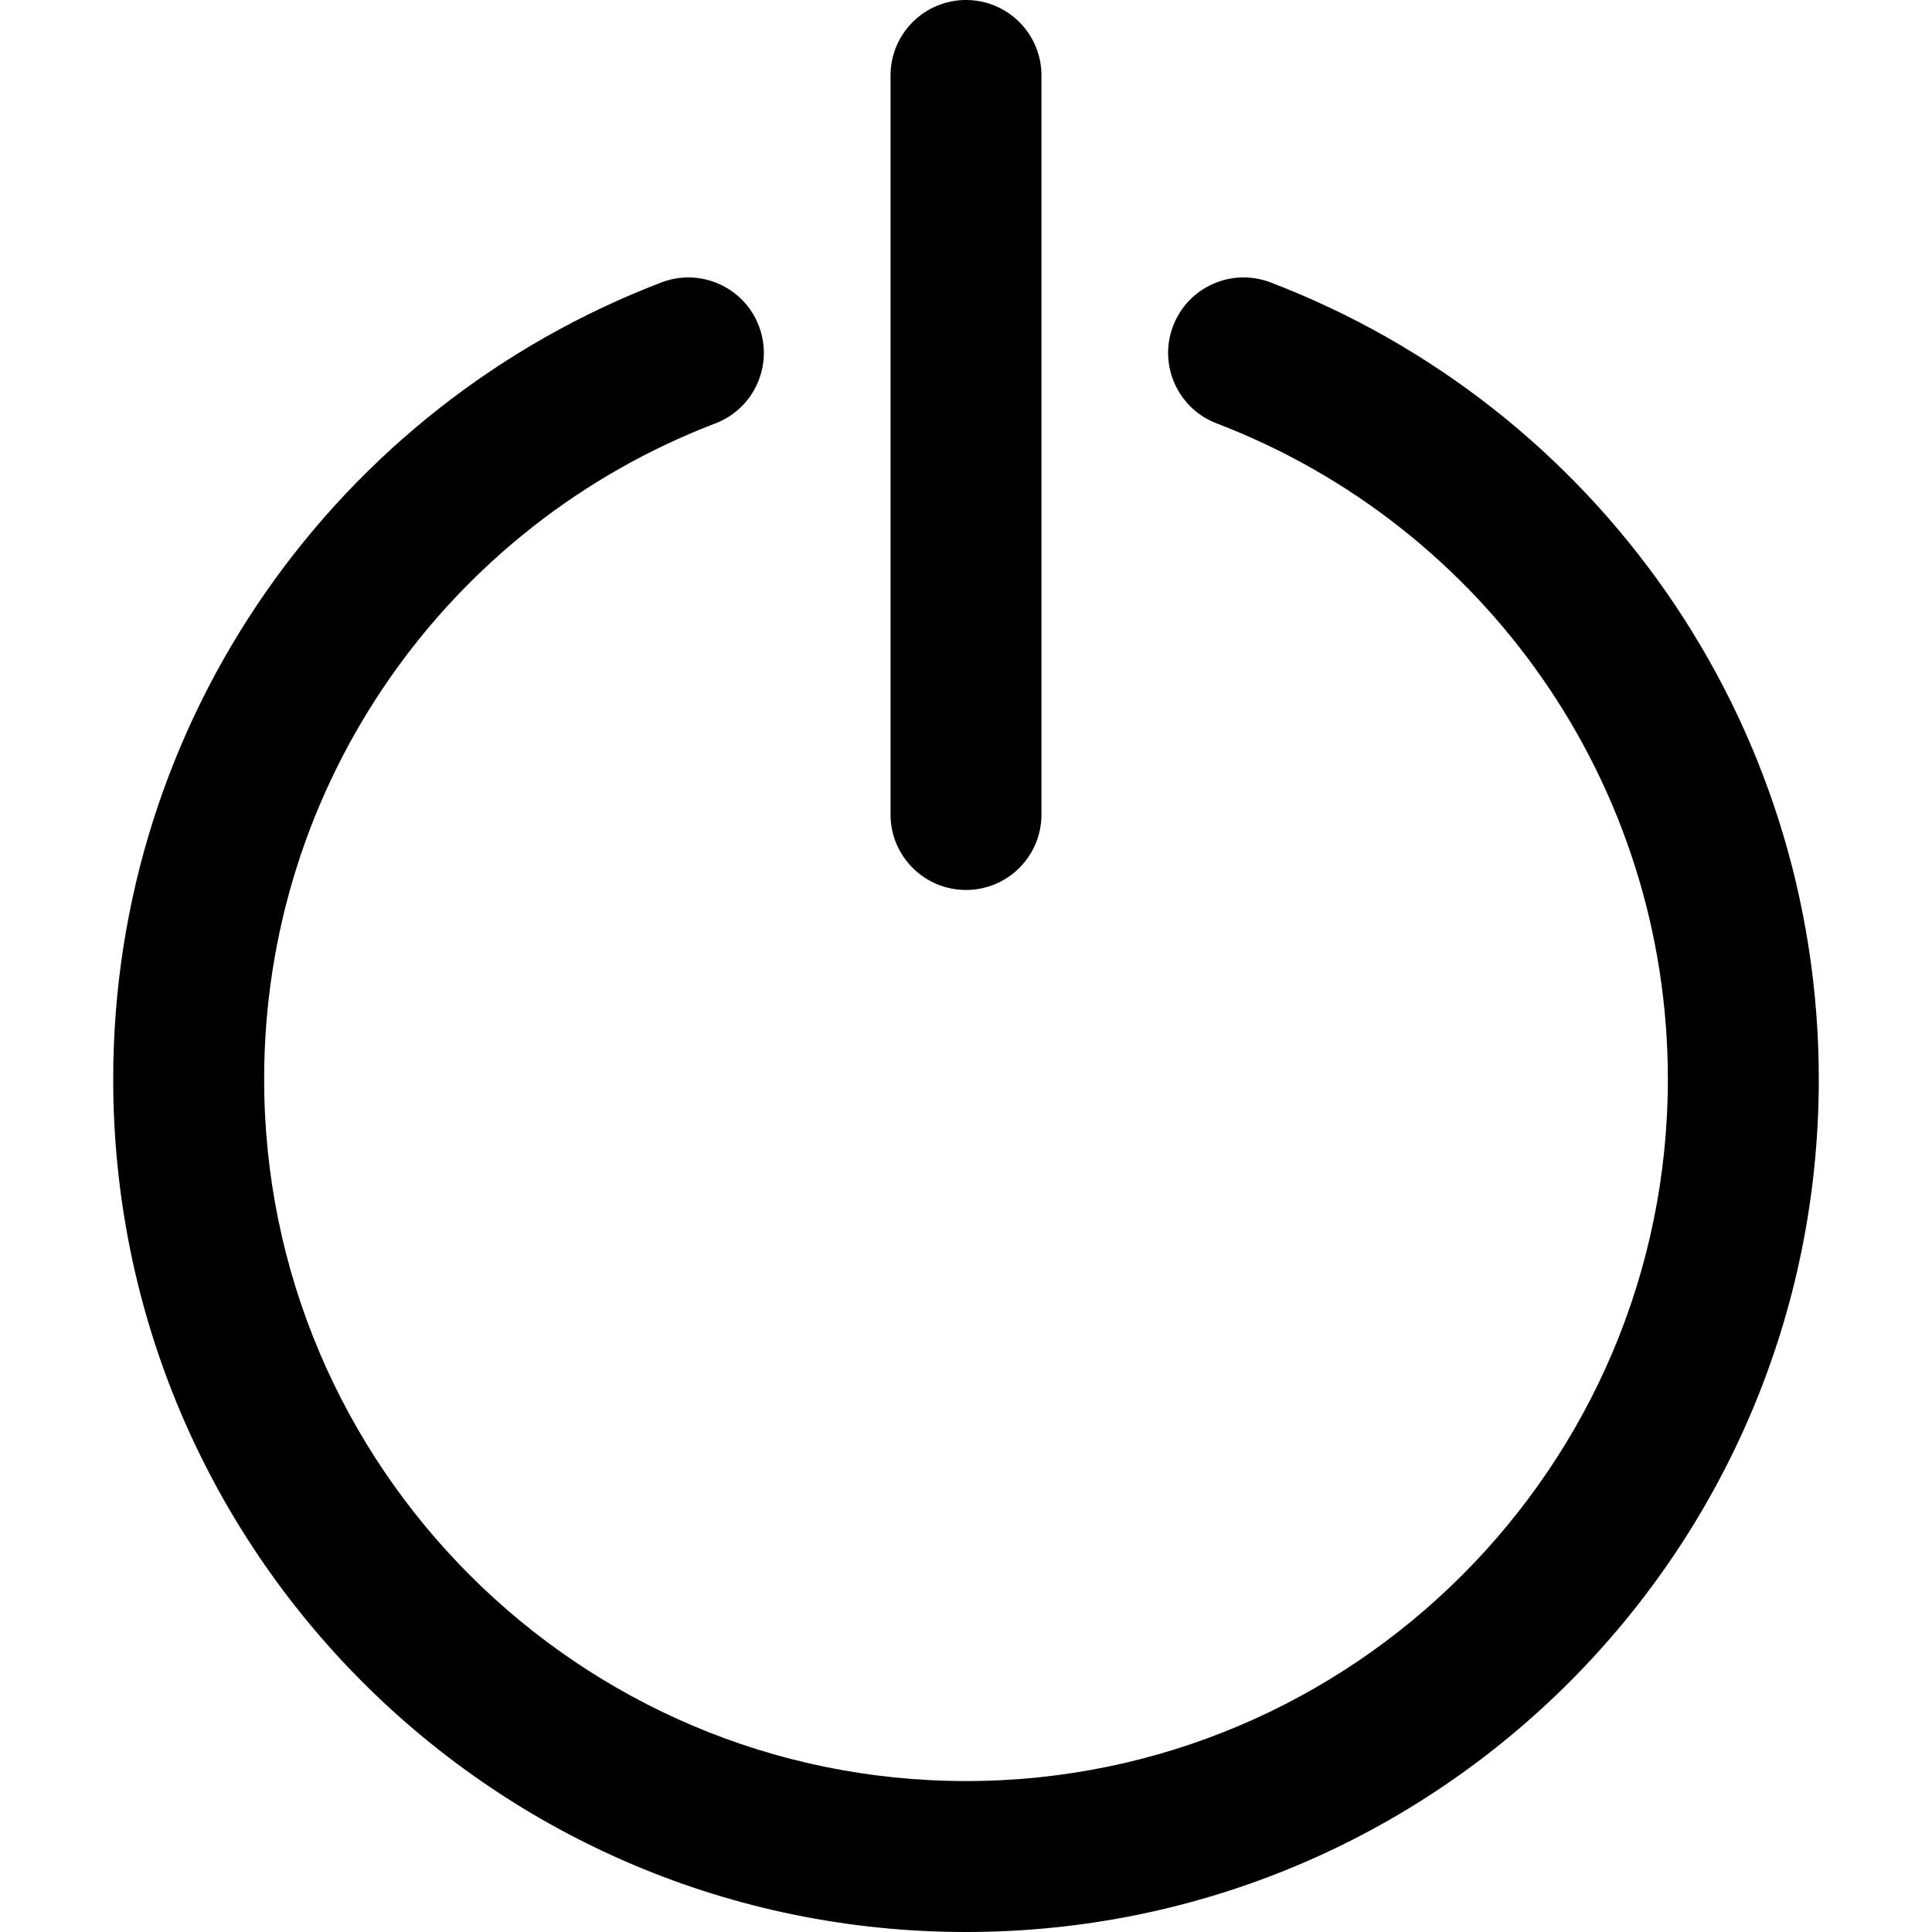
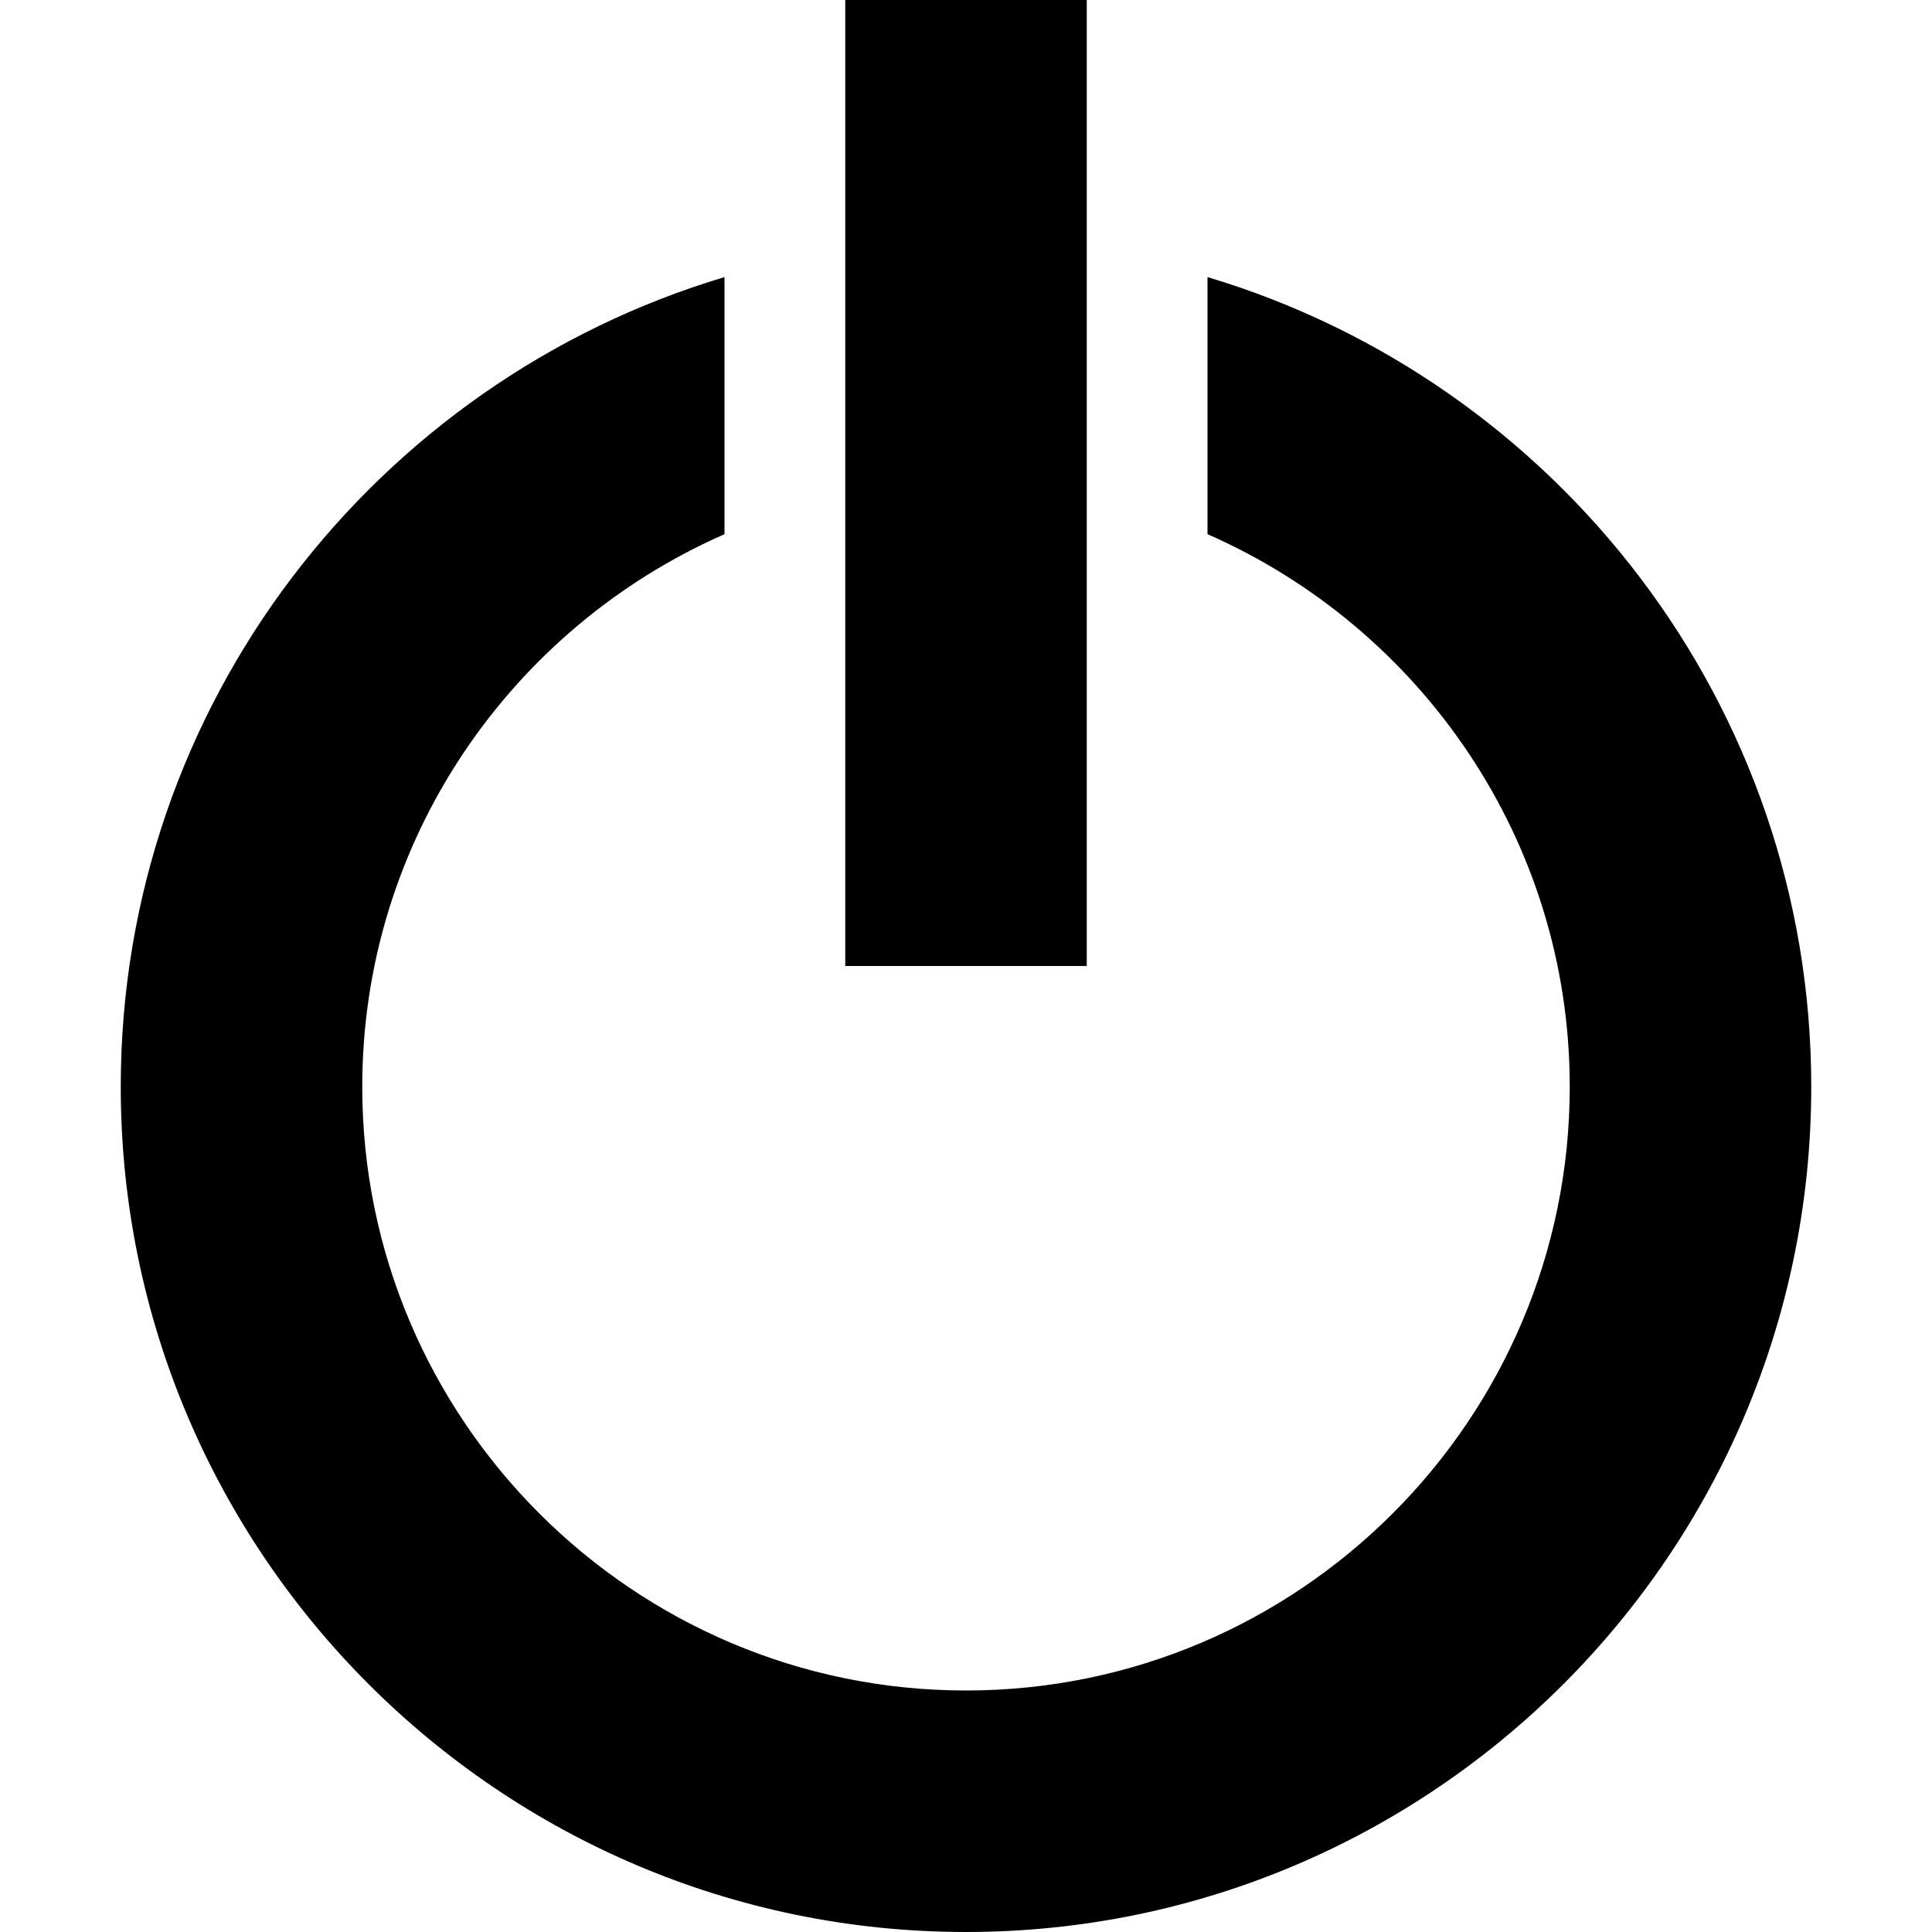
- <svg xmlns="http://www.w3.org/2000/svg" version="1.1" id="Capa_1" x="0px" y="0px" viewBox="0 0 512 512" style="enable-background:new 0 0 512 512;" xml:space="preserve">
-   <g>
-     <g>
-       <path d="M336.709,74.843c-10.322-3.944-21.88,1.219-25.825,11.537c-3.945,10.316,1.22,21.879,11.536,25.824    C393.115,139.239,442,207.384,442,286c0,102.561-83.439,186-186,186S70,388.561,70,286c0-78.659,48.908-146.766,119.573-173.793    c10.317-3.946,15.481-15.509,11.536-25.825c-3.947-10.317-15.512-15.48-25.825-11.536C89.185,107.777,30,190.692,30,286    c0,124.922,101.09,226,226,226c124.922,0,226-101.09,226-226C482,190.65,422.778,107.759,336.709,74.843z" />
-     </g>
-   </g>
-   <g>
-     <g>
-       <path d="M256,0c-11.046,0-20,8.954-20,20v195.851c0,11.046,8.954,20,20,20s20-8.955,20-20V20C276,8.954,267.046,0,256,0z" />
-     </g>
-   </g>
-   <g>
- </g>
-   <g>
- </g>
-   <g>
- </g>
-   <g>
- </g>
-   <g>
- </g>
-   <g>
- </g>
-   <g>
- </g>
-   <g>
- </g>
-   <g>
- </g>
-   <g>
- </g>
-   <g>
- </g>
-   <g>
- </g>
-   <g>
- </g>
-   <g>
- </g>
-   <g>
- </g>
+ <svg xmlns="http://www.w3.org/2000/svg" id="Capa_1" enable-background="new 0 0 515.556 515.556" height="512" viewBox="0 0 515.556 515.556" width="512">
+   <path d="m225.556 0h64.444v257.778h-64.444z" />
+   <path d="m322.222 73.944v68.602c56.798 24.932 96.667 81.559 96.667 147.454 0 88.832-72.28 161.111-161.111 161.111s-161.111-72.279-161.111-161.111c0-65.896 39.869-122.523 96.667-147.454v-68.602c-93.051 27.813-161.112 114.097-161.112 216.056 0 124.358 101.182 225.556 225.556 225.556s225.556-101.198 225.556-225.556c0-101.959-68.061-188.243-161.112-216.056z" />
</svg>
